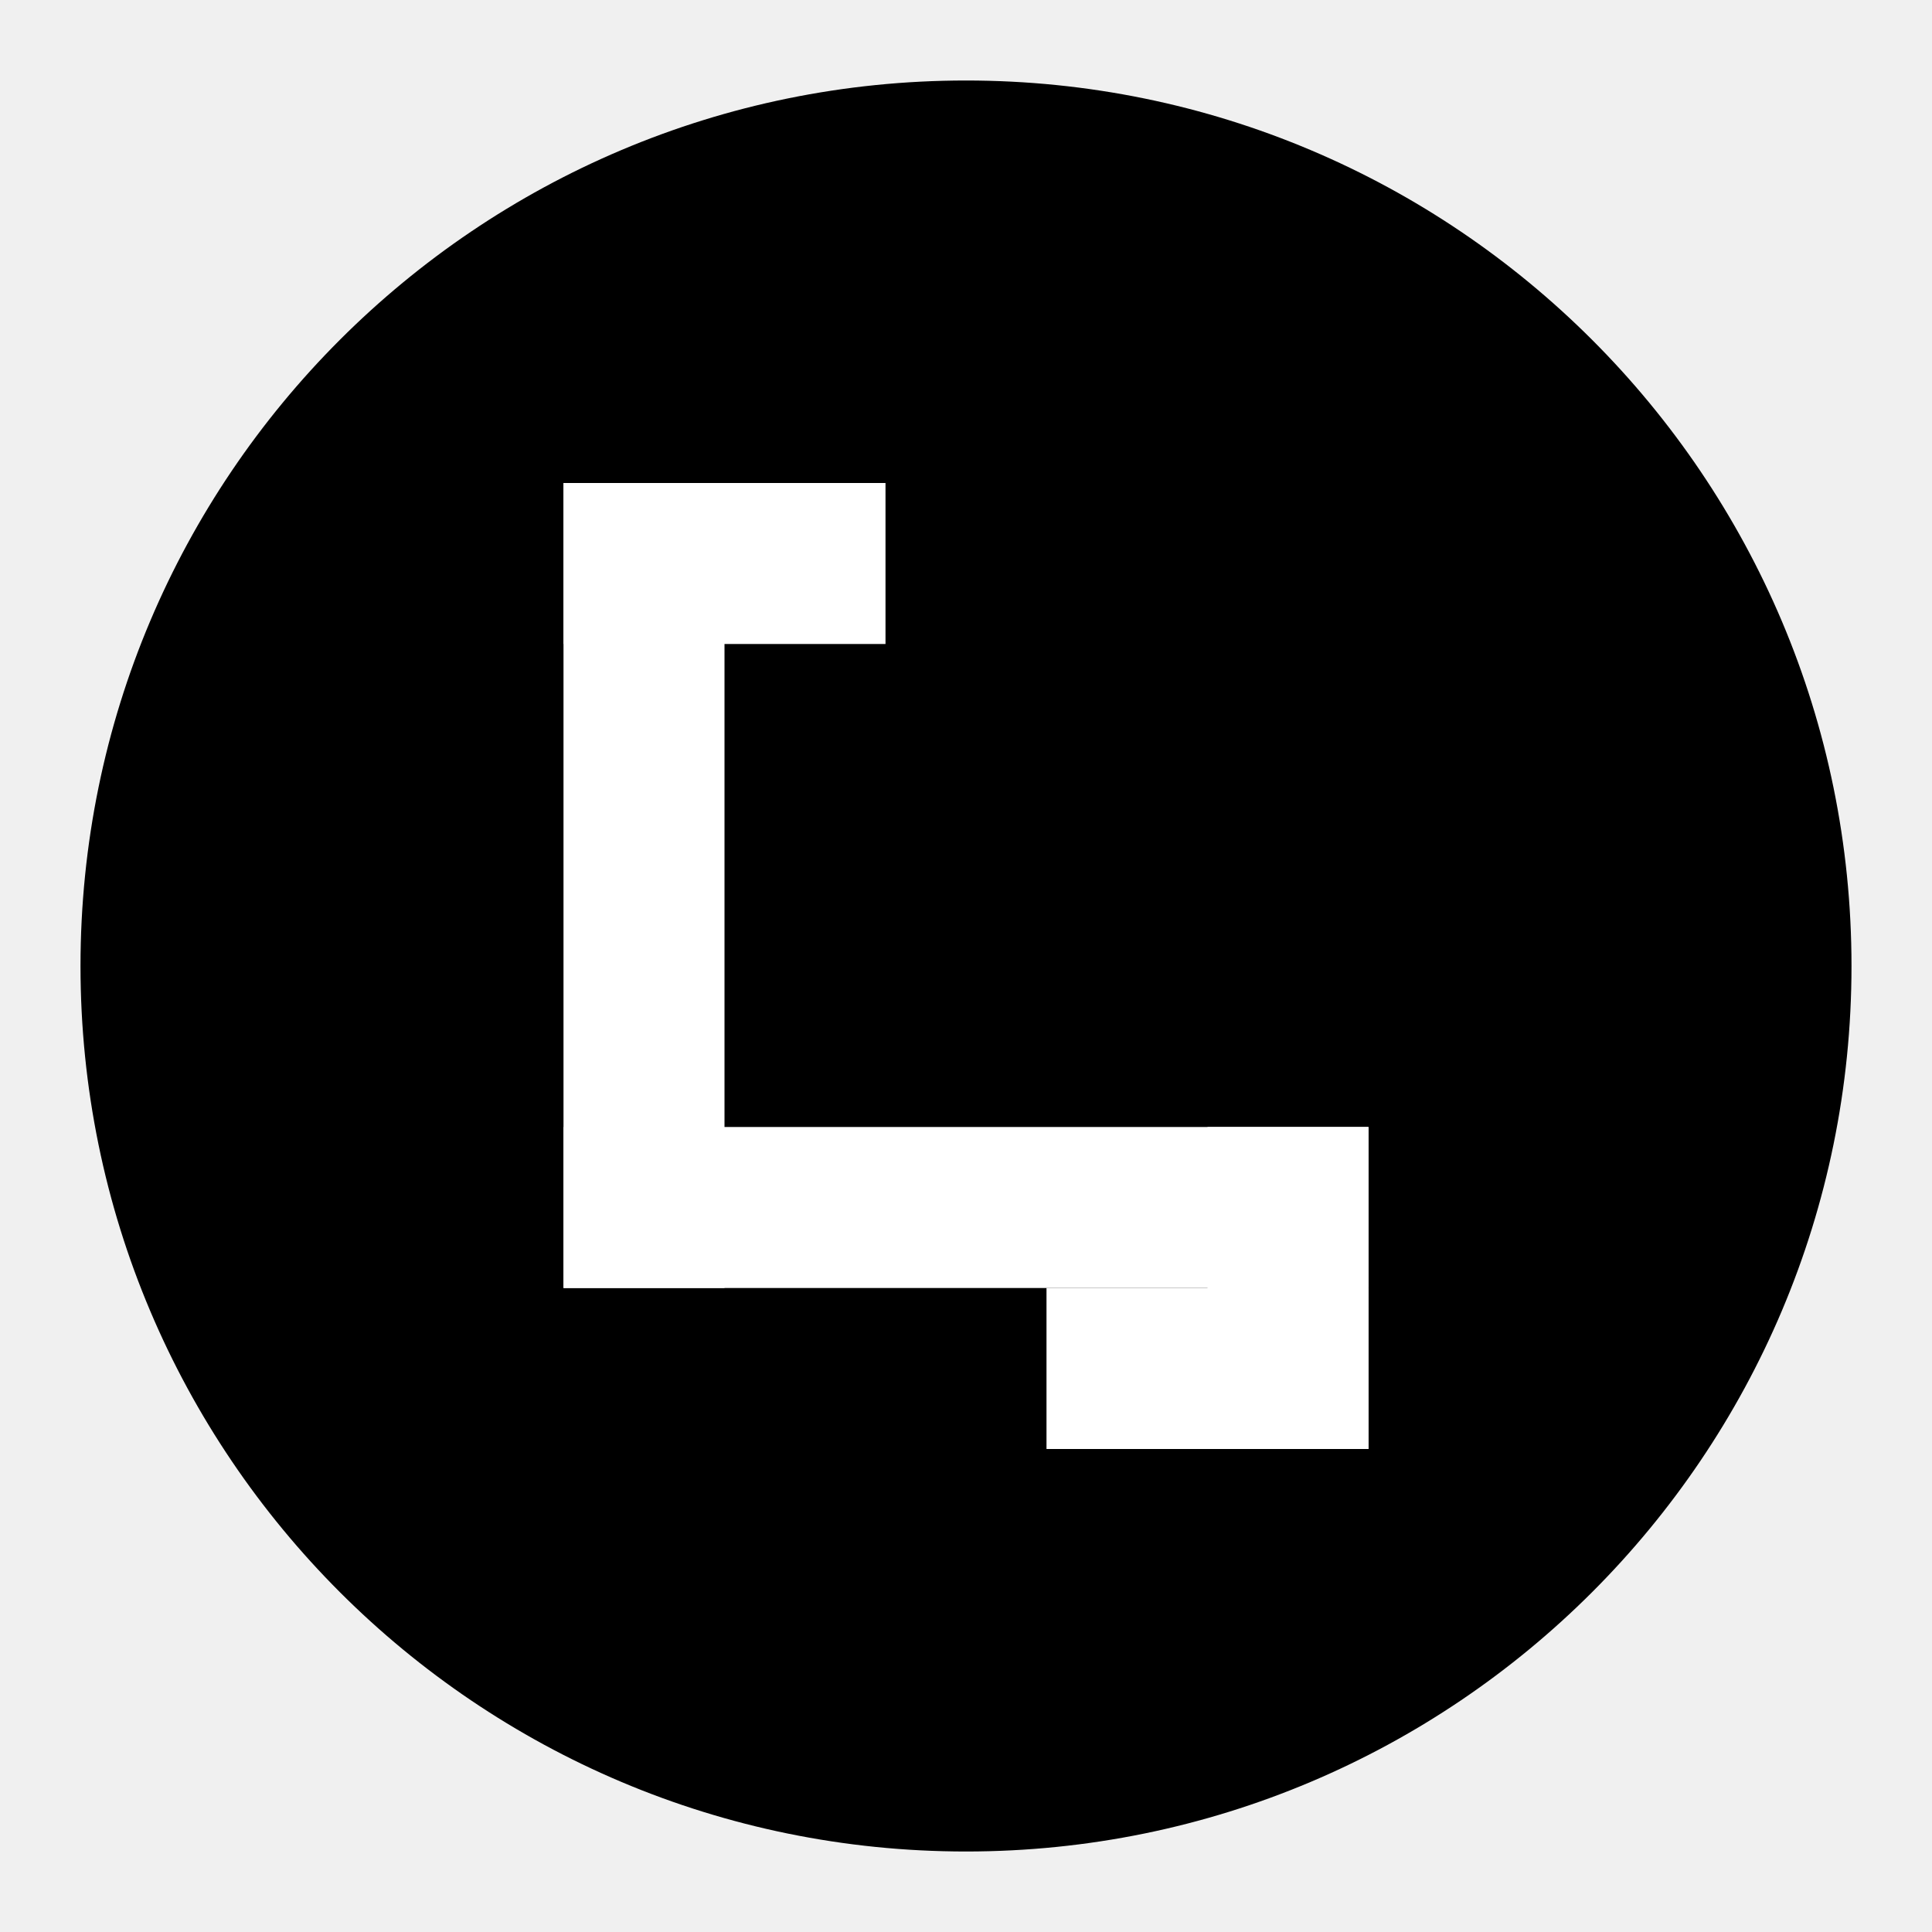
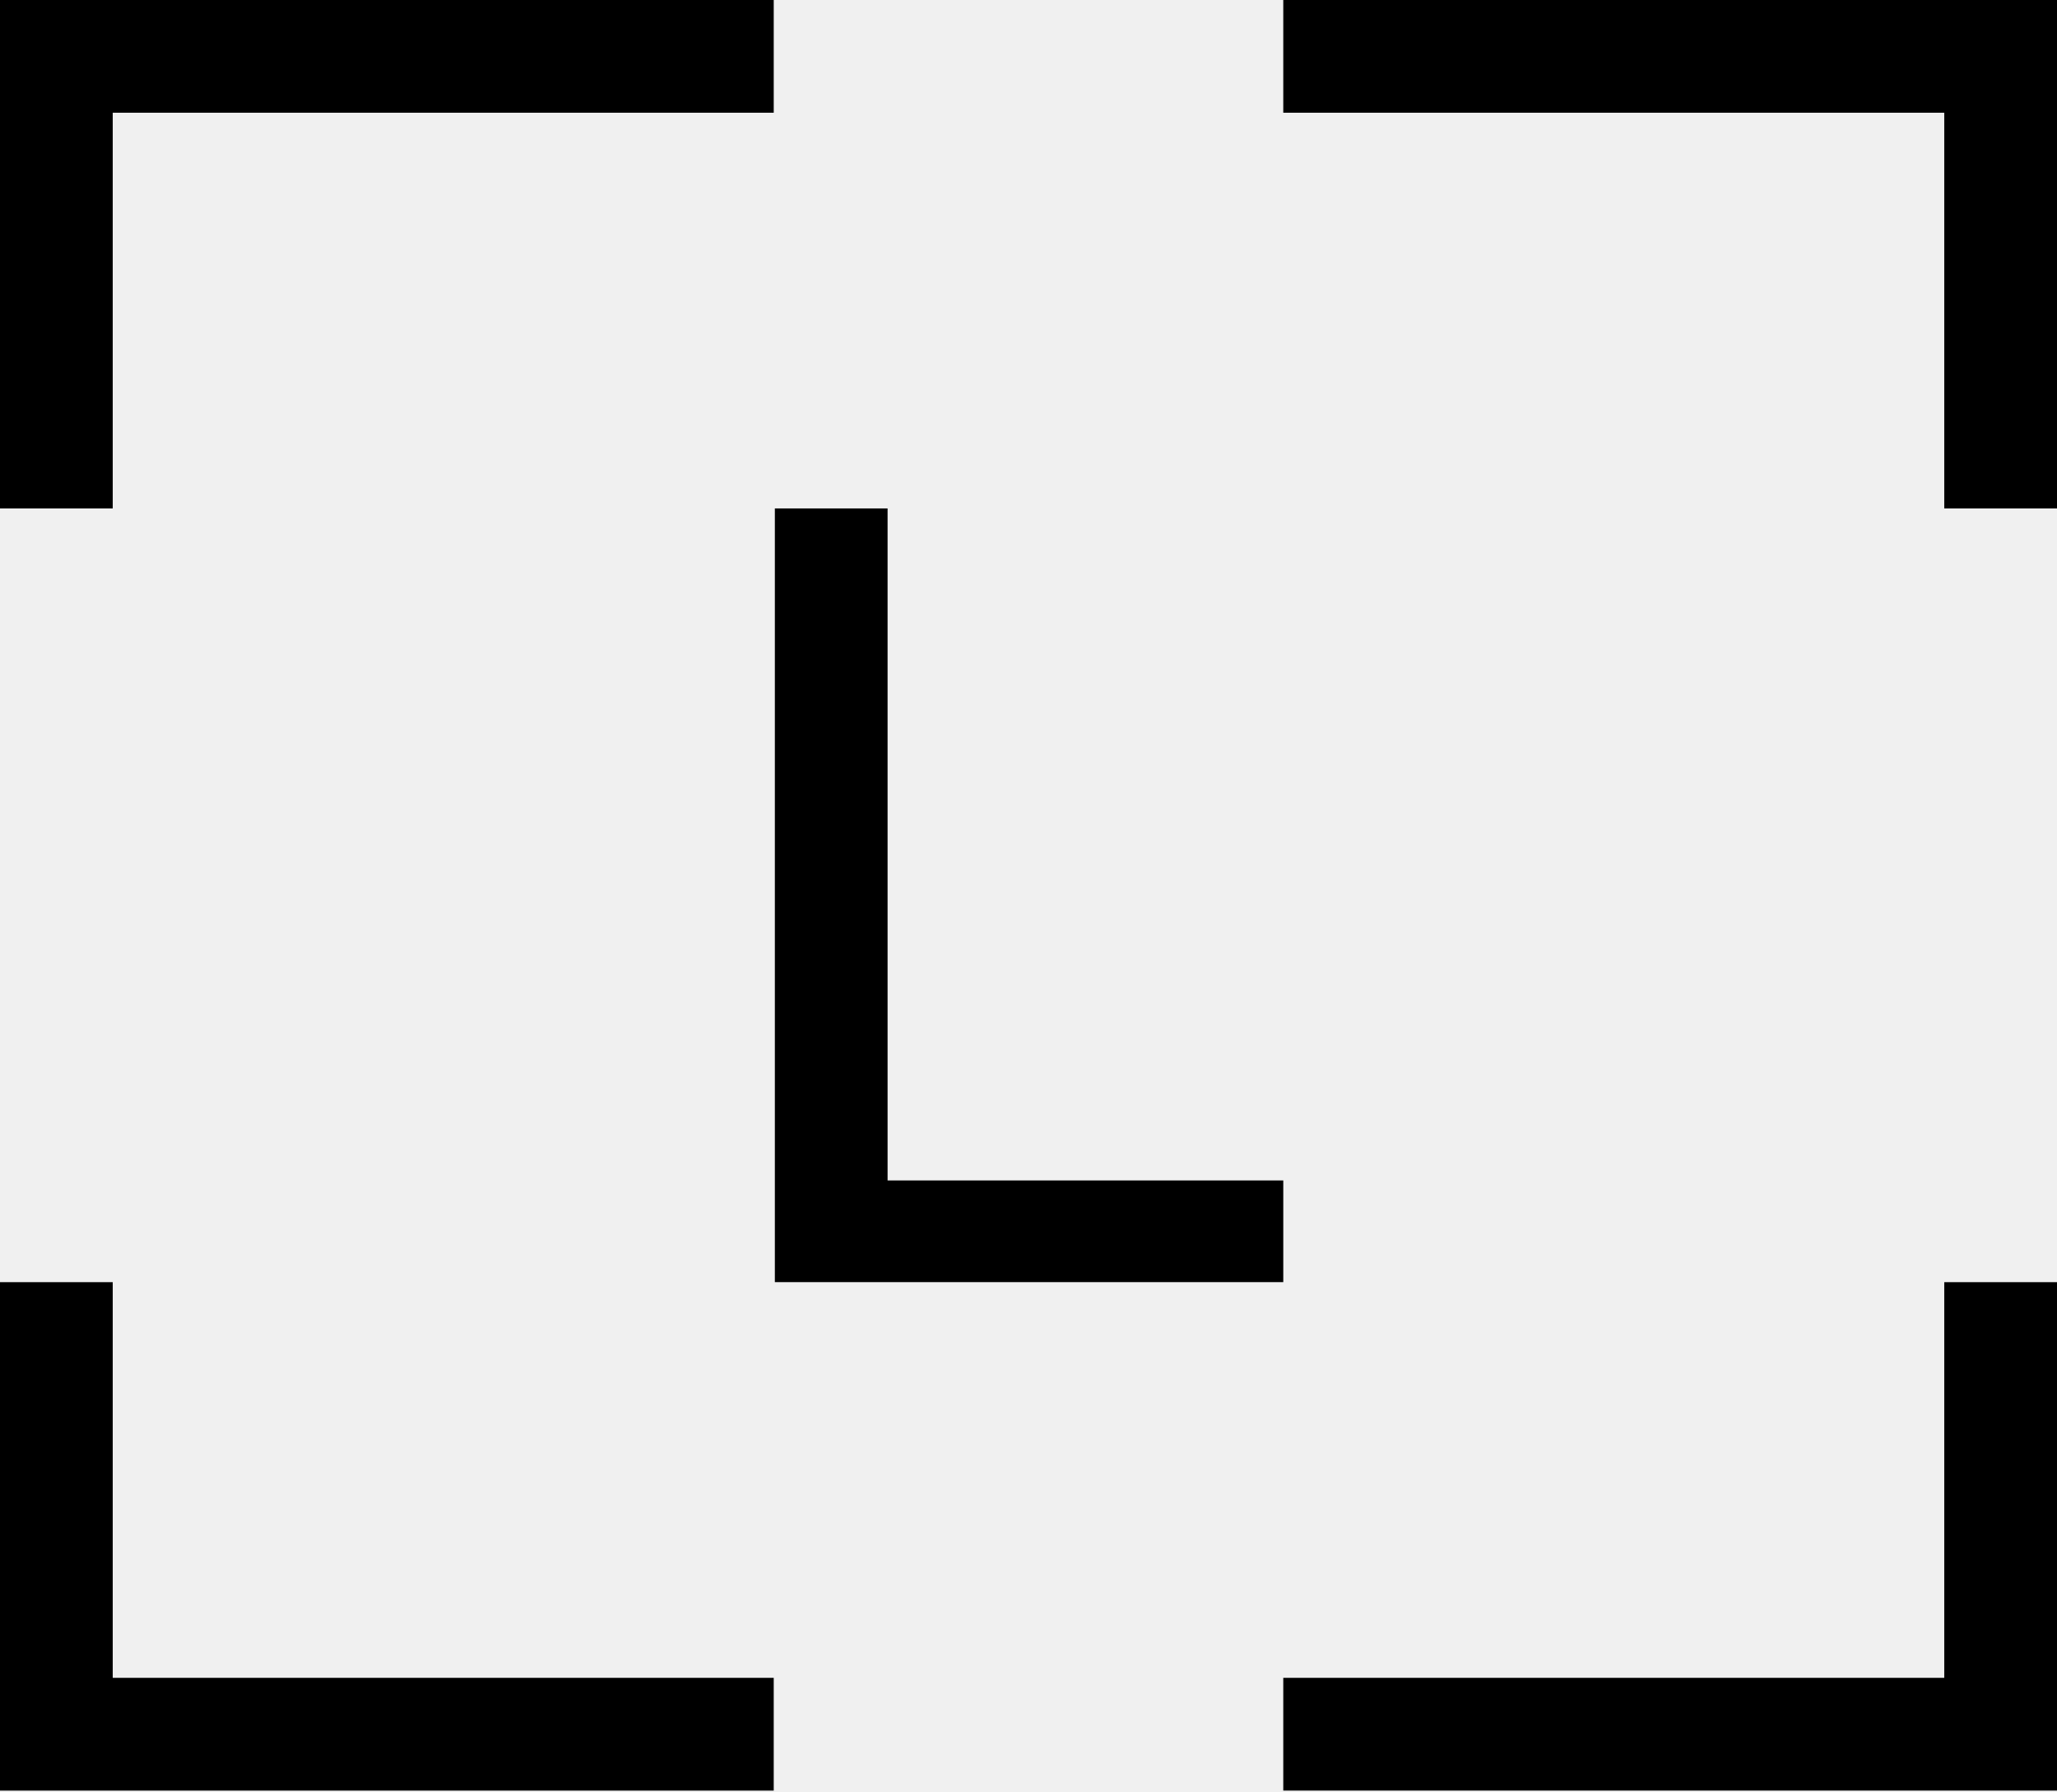
- <svg xmlns="http://www.w3.org/2000/svg" viewBox="0 0 48 48" fill="none">
-   <circle cx="24" cy="24" r="22" fill="#000" />
-   <path d="M14 12h8v4h-8v-4z" fill="#fff" />
-   <path d="M14 12h4v20h-4V12z" fill="#fff" />
-   <path d="M14 28h20v4H14v-4z" fill="#fff" />
-   <path d="M30 28h4v8h-4v-8z" fill="#fff" />
-   <path d="M26 32h8v4h-8v-4z" fill="#fff" />
+ <svg xmlns="http://www.w3.org/2000/svg" width="450" height="392" viewBox="0 0 450 392" fill="none">
+   <path d="M0 280.501V391.732H169.264V367.065H24.663V280.501H0ZM425.336 280.501V367.065H280.736V391.726H450V280.501H425.336ZM169.511 111.231V280.495H280.736V258.25H194.172V111.231H169.511ZM0 0V111.231H24.663V24.662H169.265V0H0ZM280.736 0V24.662H425.336V111.231H450V0H280.736Z" fill="black" />
</svg>
